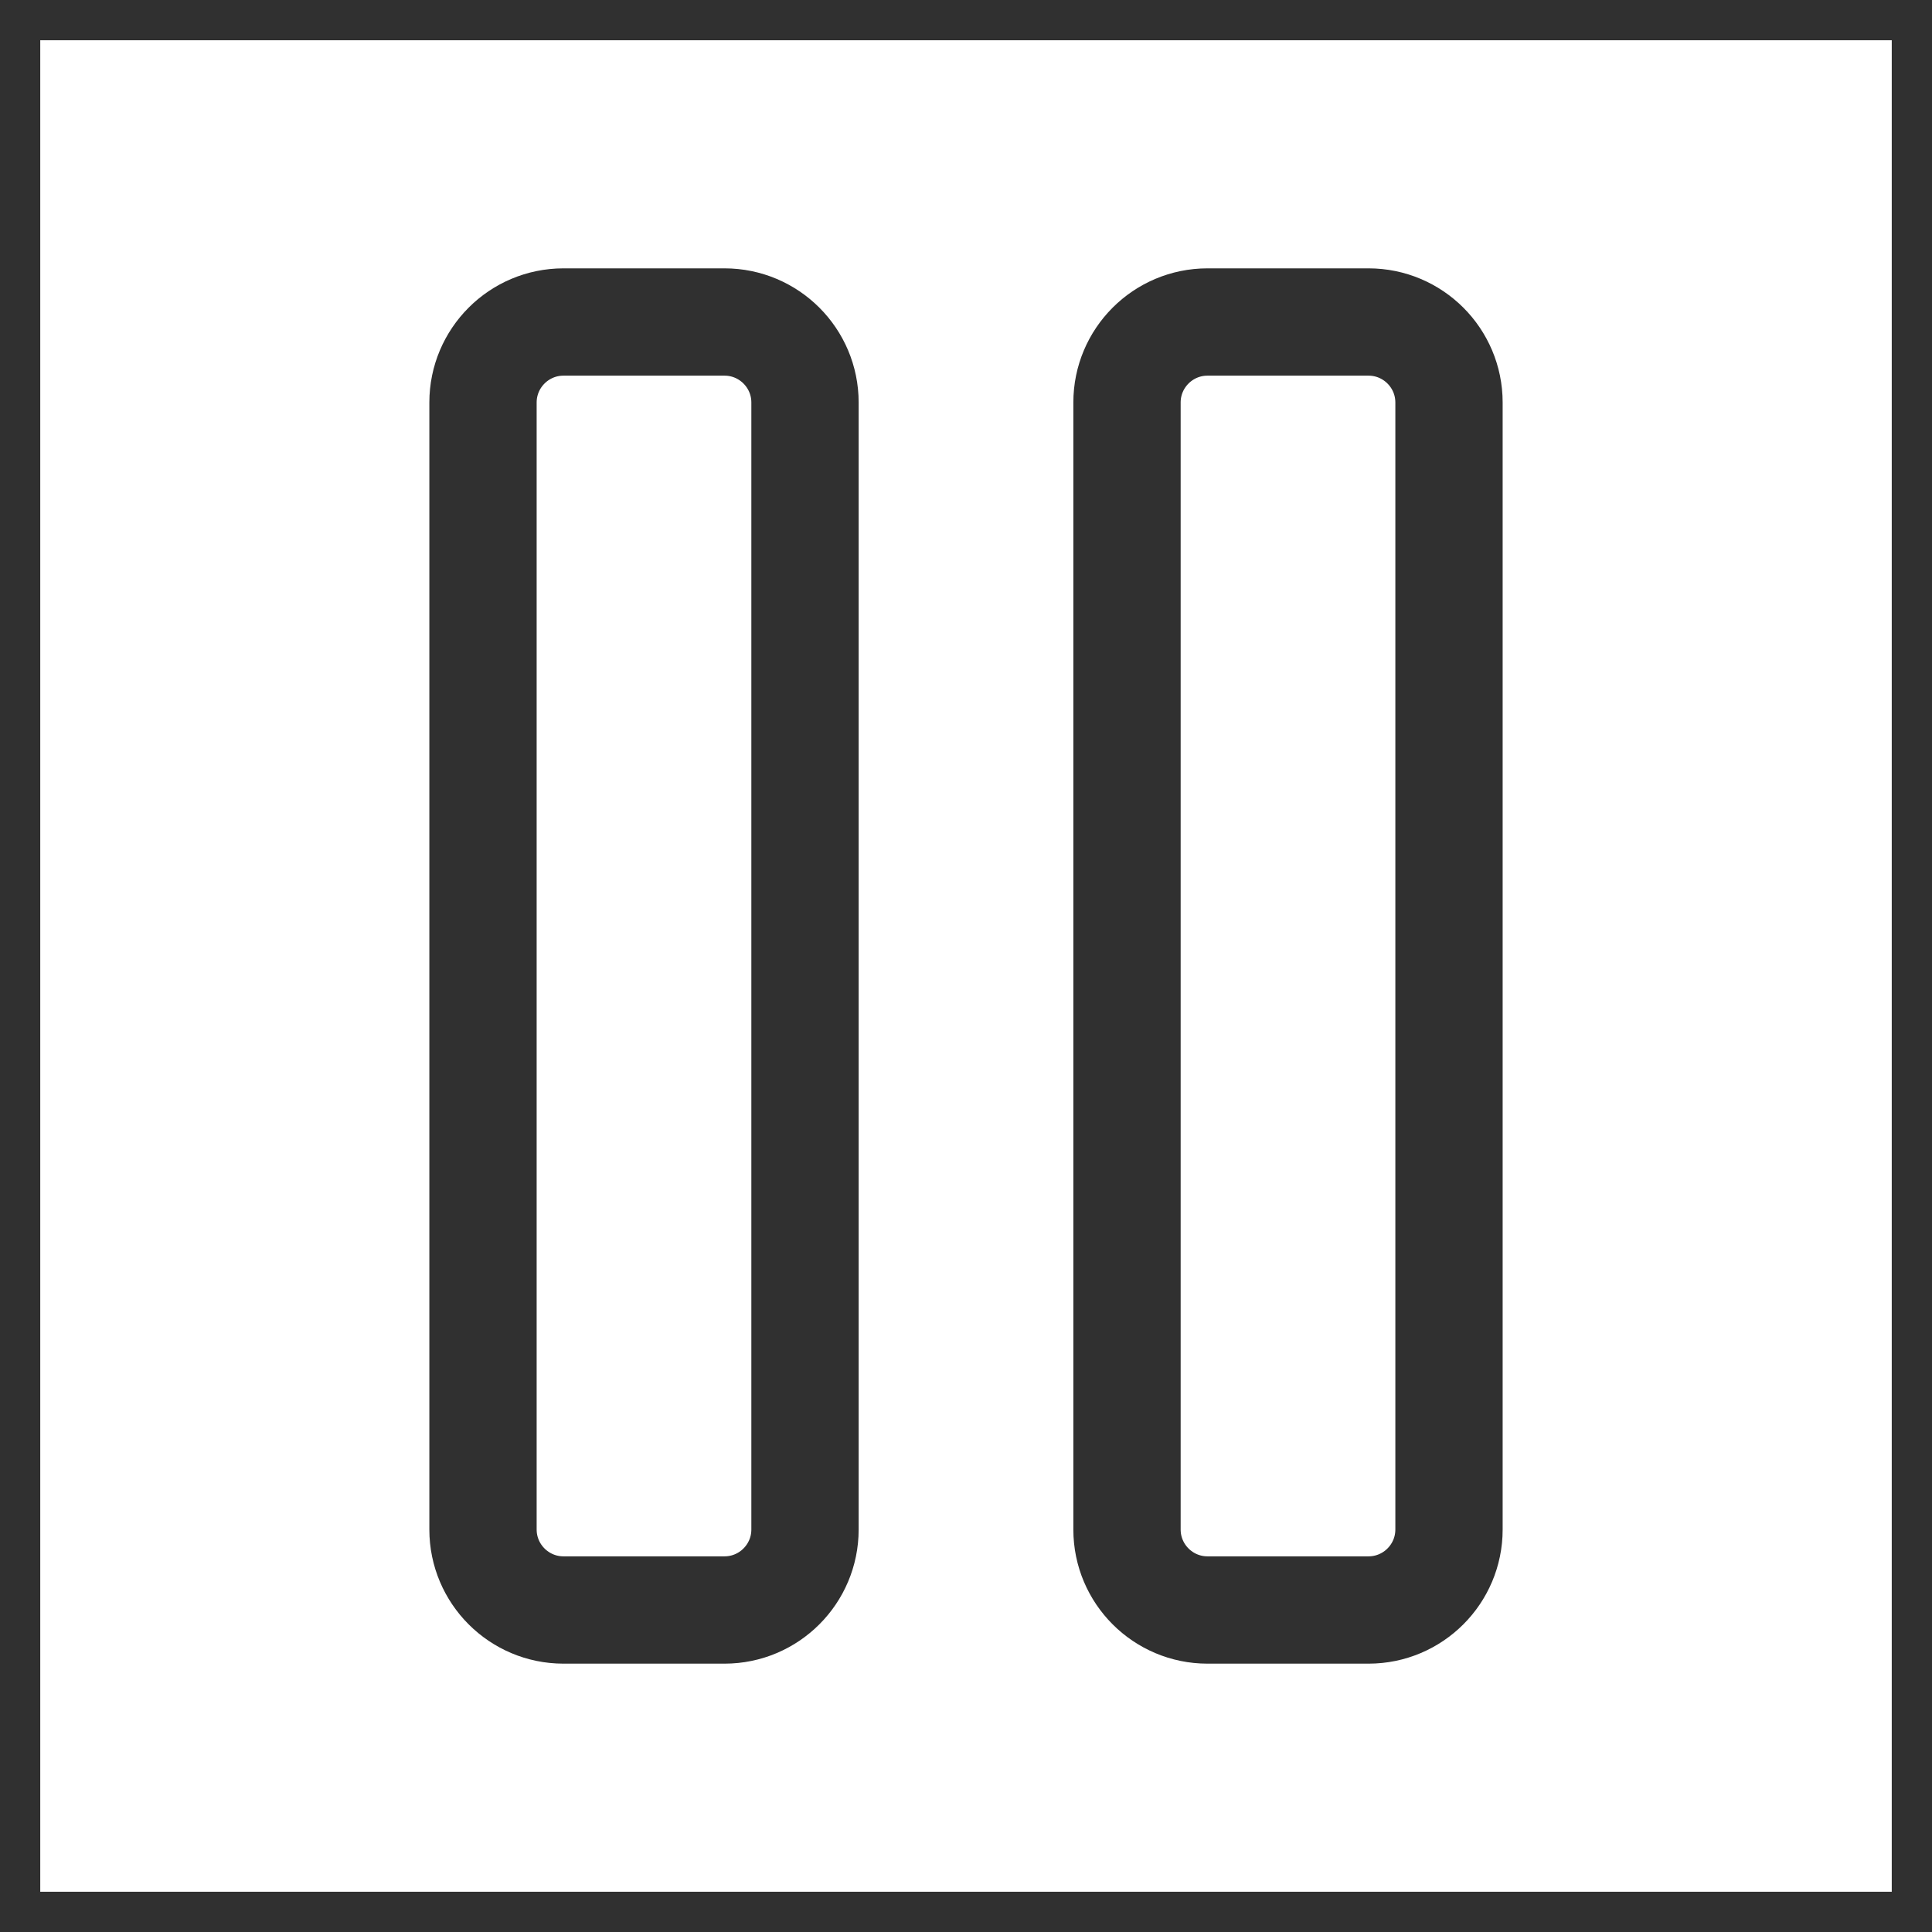
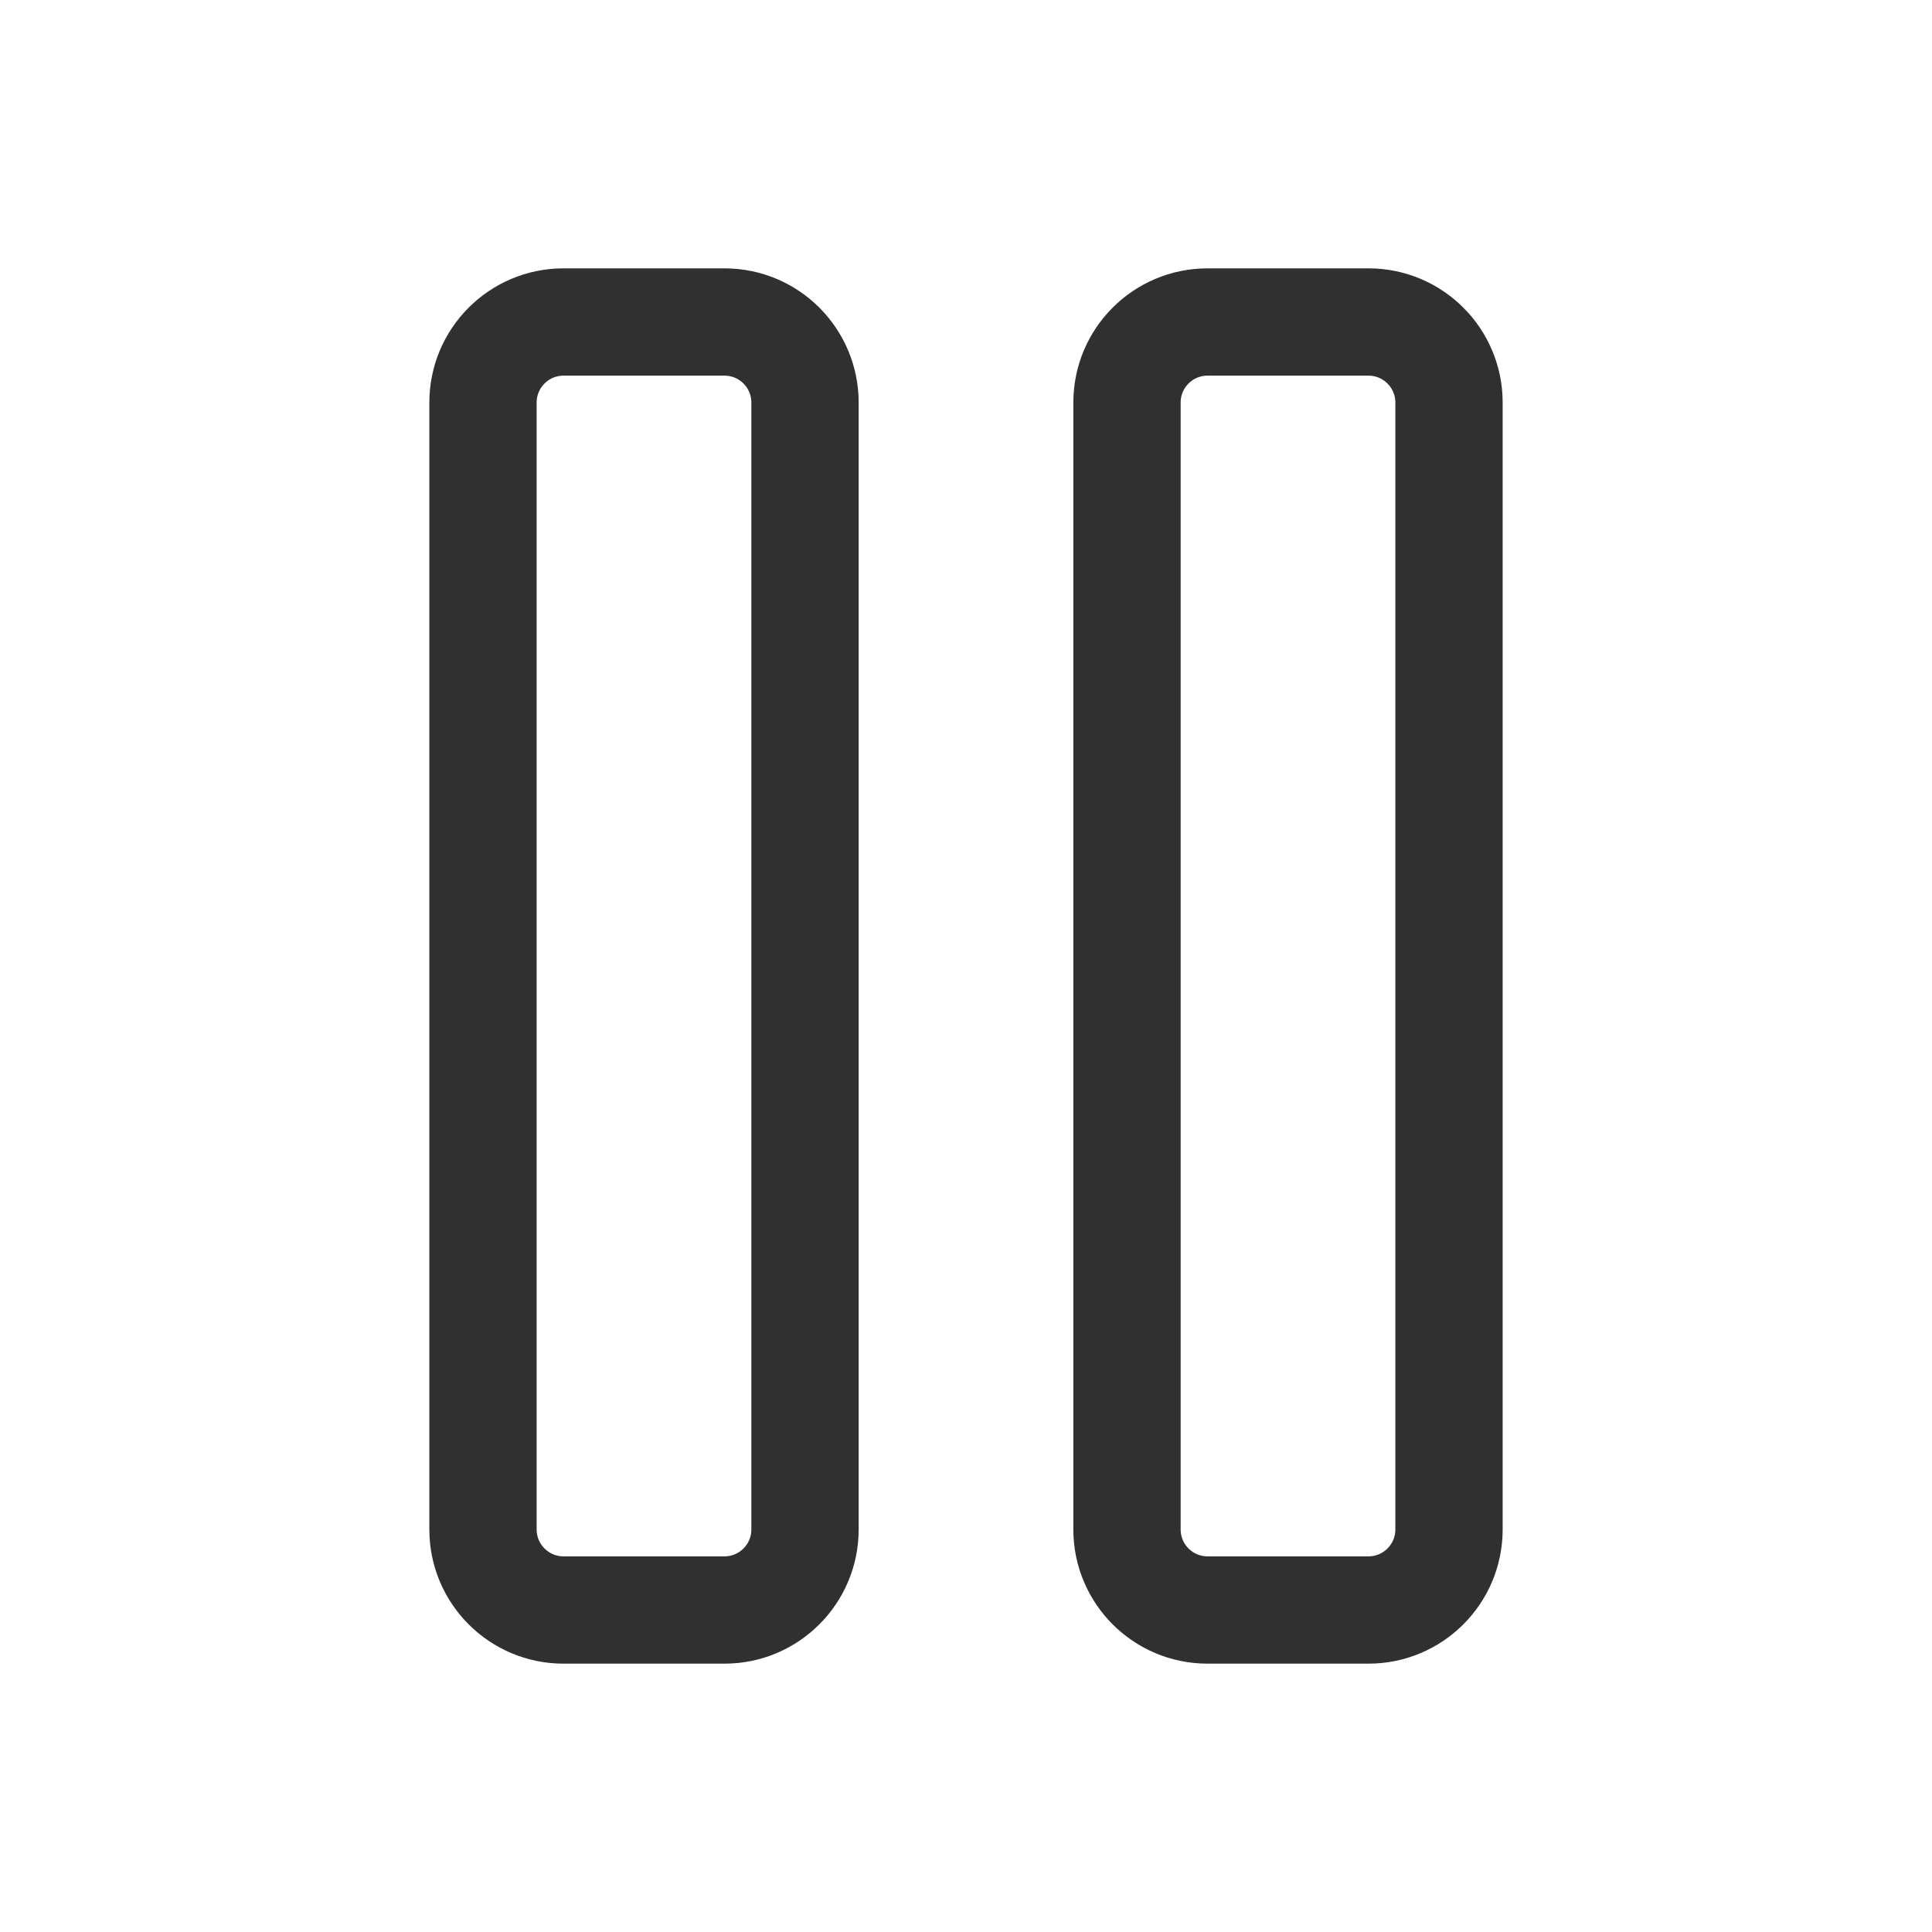
<svg xmlns="http://www.w3.org/2000/svg" width="24" height="24" viewBox="0 0 24 24" fill="none">
-   <path d="M24 24H0V0H24V24Z" stroke="#303030" />
  <path d="M17 4H15C14.448 4 14 4.448 14 5V19C14 19.552 14.448 20 15 20H17C17.552 20 18 19.552 18 19V5C18 4.448 17.552 4 17 4Z" stroke="#303030" stroke-width="1.333" stroke-linecap="round" stroke-linejoin="round" />
  <path d="M9 4H7C6.448 4 6 4.448 6 5V19C6 19.552 6.448 20 7 20H9C9.552 20 10 19.552 10 19V5C10 4.448 9.552 4 9 4Z" stroke="#303030" stroke-width="1.333" stroke-linecap="round" stroke-linejoin="round" />
</svg>
